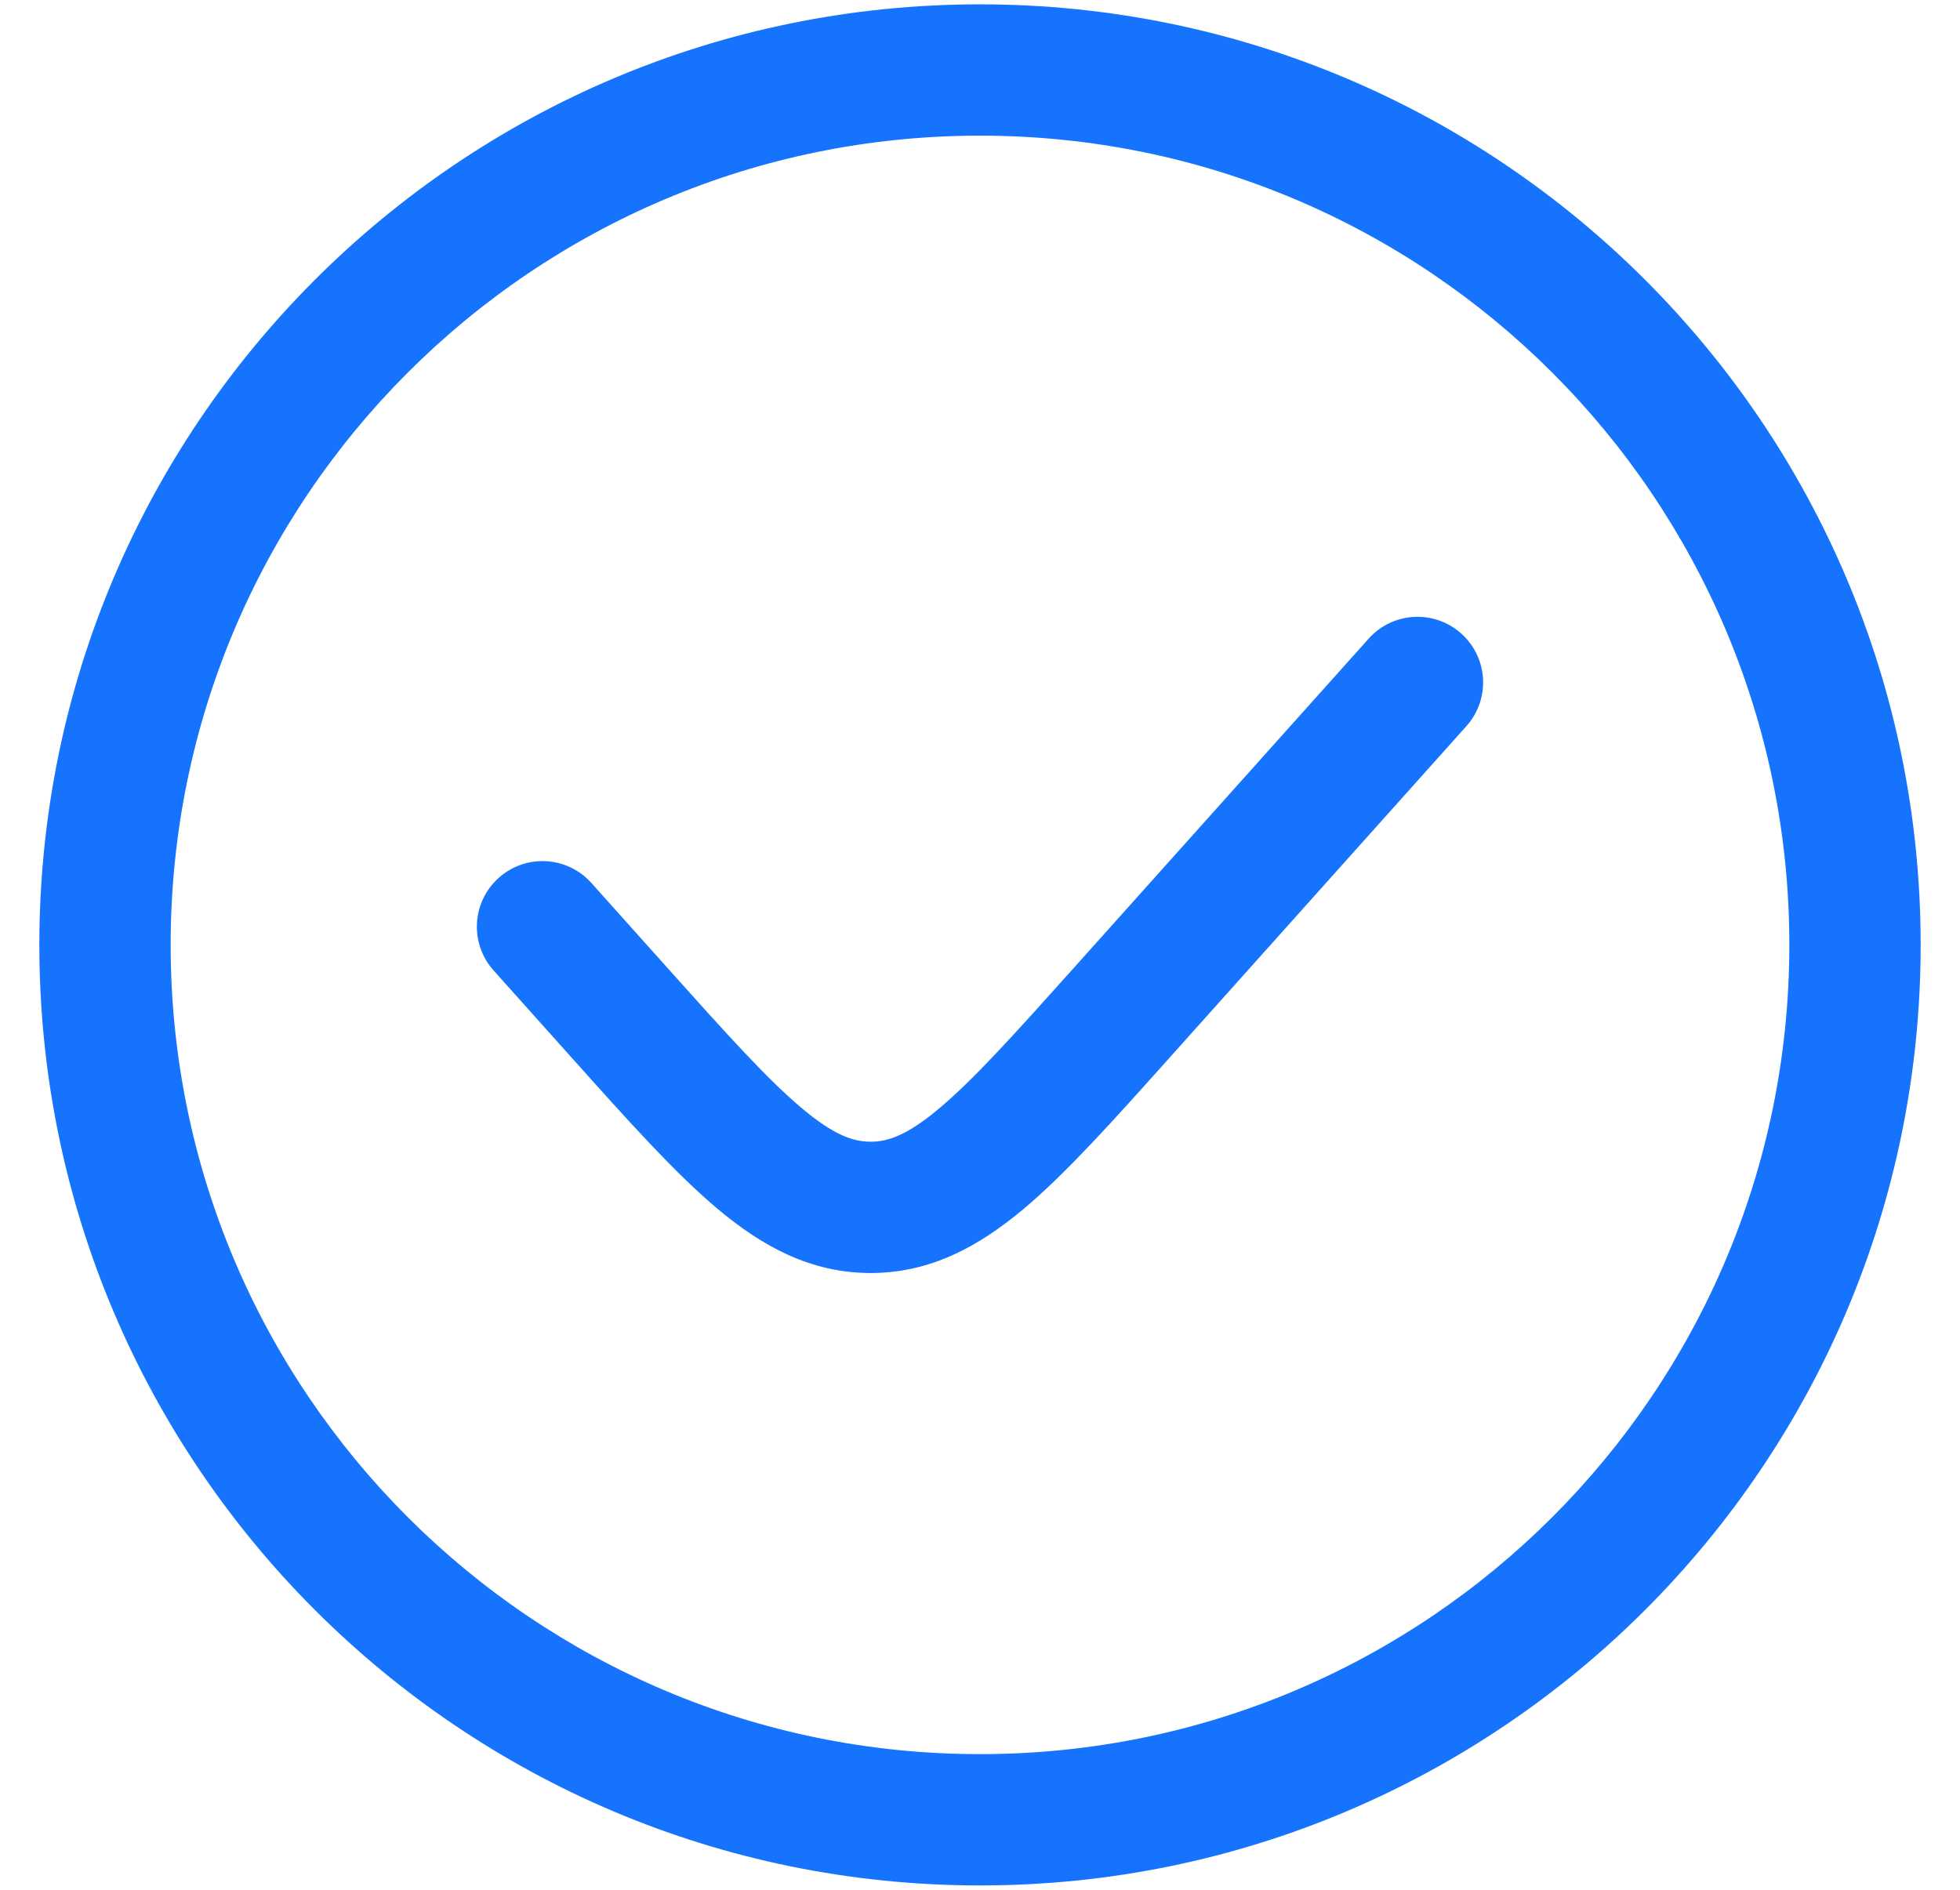
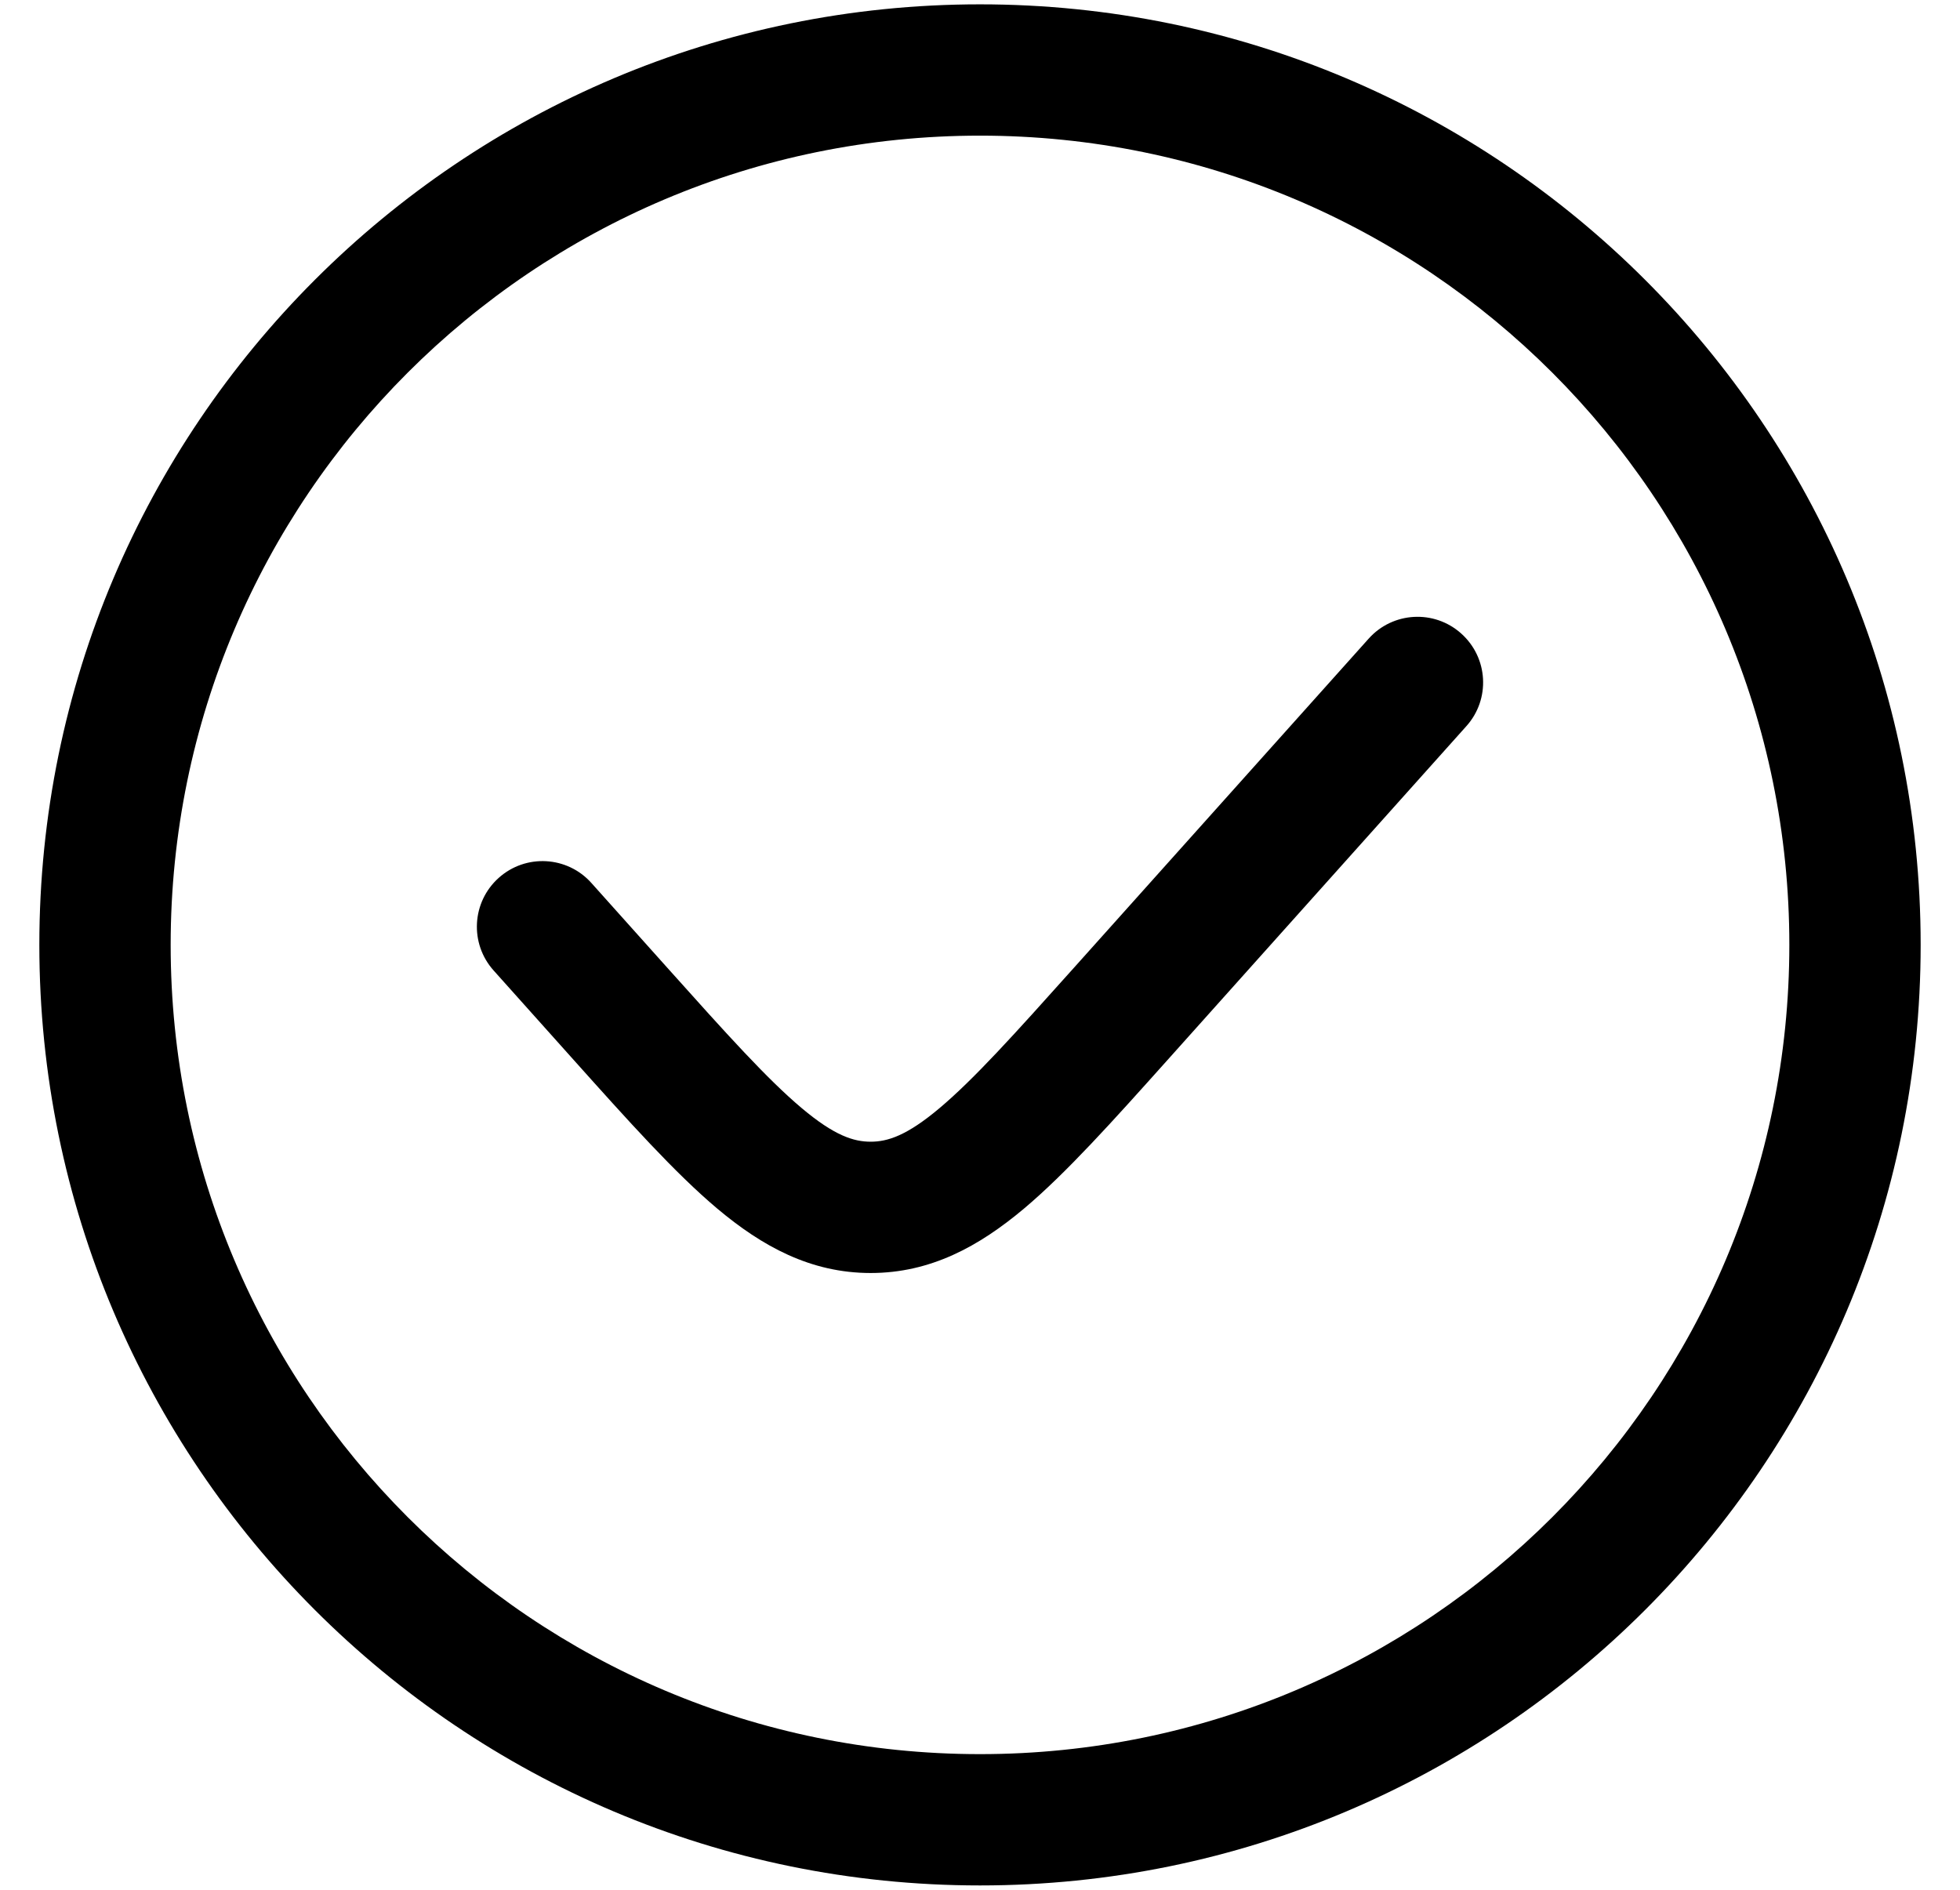
- <svg xmlns="http://www.w3.org/2000/svg" width="28" height="27" viewBox="0 0 28 27" fill="none">
-   <path d="M20.948 10.375C21.294 9.99 21.261 9.397 20.875 9.052C20.49 8.706 19.897 8.739 19.552 9.125L15.34 13.829C14.487 14.782 13.912 15.42 13.421 15.833C12.953 16.227 12.678 16.312 12.438 16.312C12.197 16.312 11.922 16.227 11.454 15.833C10.963 15.42 10.388 14.782 9.535 13.829L8.448 12.615C8.103 12.229 7.51 12.197 7.125 12.542C6.739 12.887 6.706 13.48 7.052 13.866L8.184 15.131C8.979 16.019 9.642 16.759 10.248 17.269C10.889 17.807 11.58 18.188 12.438 18.188C13.295 18.188 13.986 17.807 14.627 17.269C15.233 16.759 15.896 16.019 16.691 15.131L20.948 10.375Z" fill="#1573FE" />
-   <path fill-rule="evenodd" clip-rule="evenodd" d="M14 0.062C6.579 0.062 0.562 6.079 0.562 13.5C0.562 20.921 6.579 26.938 14 26.938C21.421 26.938 27.438 20.921 27.438 13.5C27.438 6.079 21.421 0.062 14 0.062ZM2.438 13.5C2.438 7.114 7.614 1.938 14 1.938C20.386 1.938 25.562 7.114 25.562 13.5C25.562 19.886 20.386 25.062 14 25.062C7.614 25.062 2.438 19.886 2.438 13.5Z" fill="#1573FE" />
+ <svg xmlns="http://www.w3.org/2000/svg" width="28" height="27" viewBox="0 0 28 27">
+   <path d="M20.948 10.375C21.294 9.99 21.261 9.397 20.875 9.052C20.49 8.706 19.897 8.739 19.552 9.125L15.34 13.829C14.487 14.782 13.912 15.42 13.421 15.833C12.953 16.227 12.678 16.312 12.438 16.312C12.197 16.312 11.922 16.227 11.454 15.833C10.963 15.42 10.388 14.782 9.535 13.829L8.448 12.615C8.103 12.229 7.51 12.197 7.125 12.542C6.739 12.887 6.706 13.48 7.052 13.866L8.184 15.131C8.979 16.019 9.642 16.759 10.248 17.269C10.889 17.807 11.58 18.188 12.438 18.188C13.295 18.188 13.986 17.807 14.627 17.269C15.233 16.759 15.896 16.019 16.691 15.131L20.948 10.375Z" />
+   <path fill-rule="evenodd" clip-rule="evenodd" d="M14 0.062C6.579 0.062 0.562 6.079 0.562 13.5C0.562 20.921 6.579 26.938 14 26.938C21.421 26.938 27.438 20.921 27.438 13.5C27.438 6.079 21.421 0.062 14 0.062ZM2.438 13.5C2.438 7.114 7.614 1.938 14 1.938C20.386 1.938 25.562 7.114 25.562 13.5C25.562 19.886 20.386 25.062 14 25.062C7.614 25.062 2.438 19.886 2.438 13.5Z" />
</svg>
